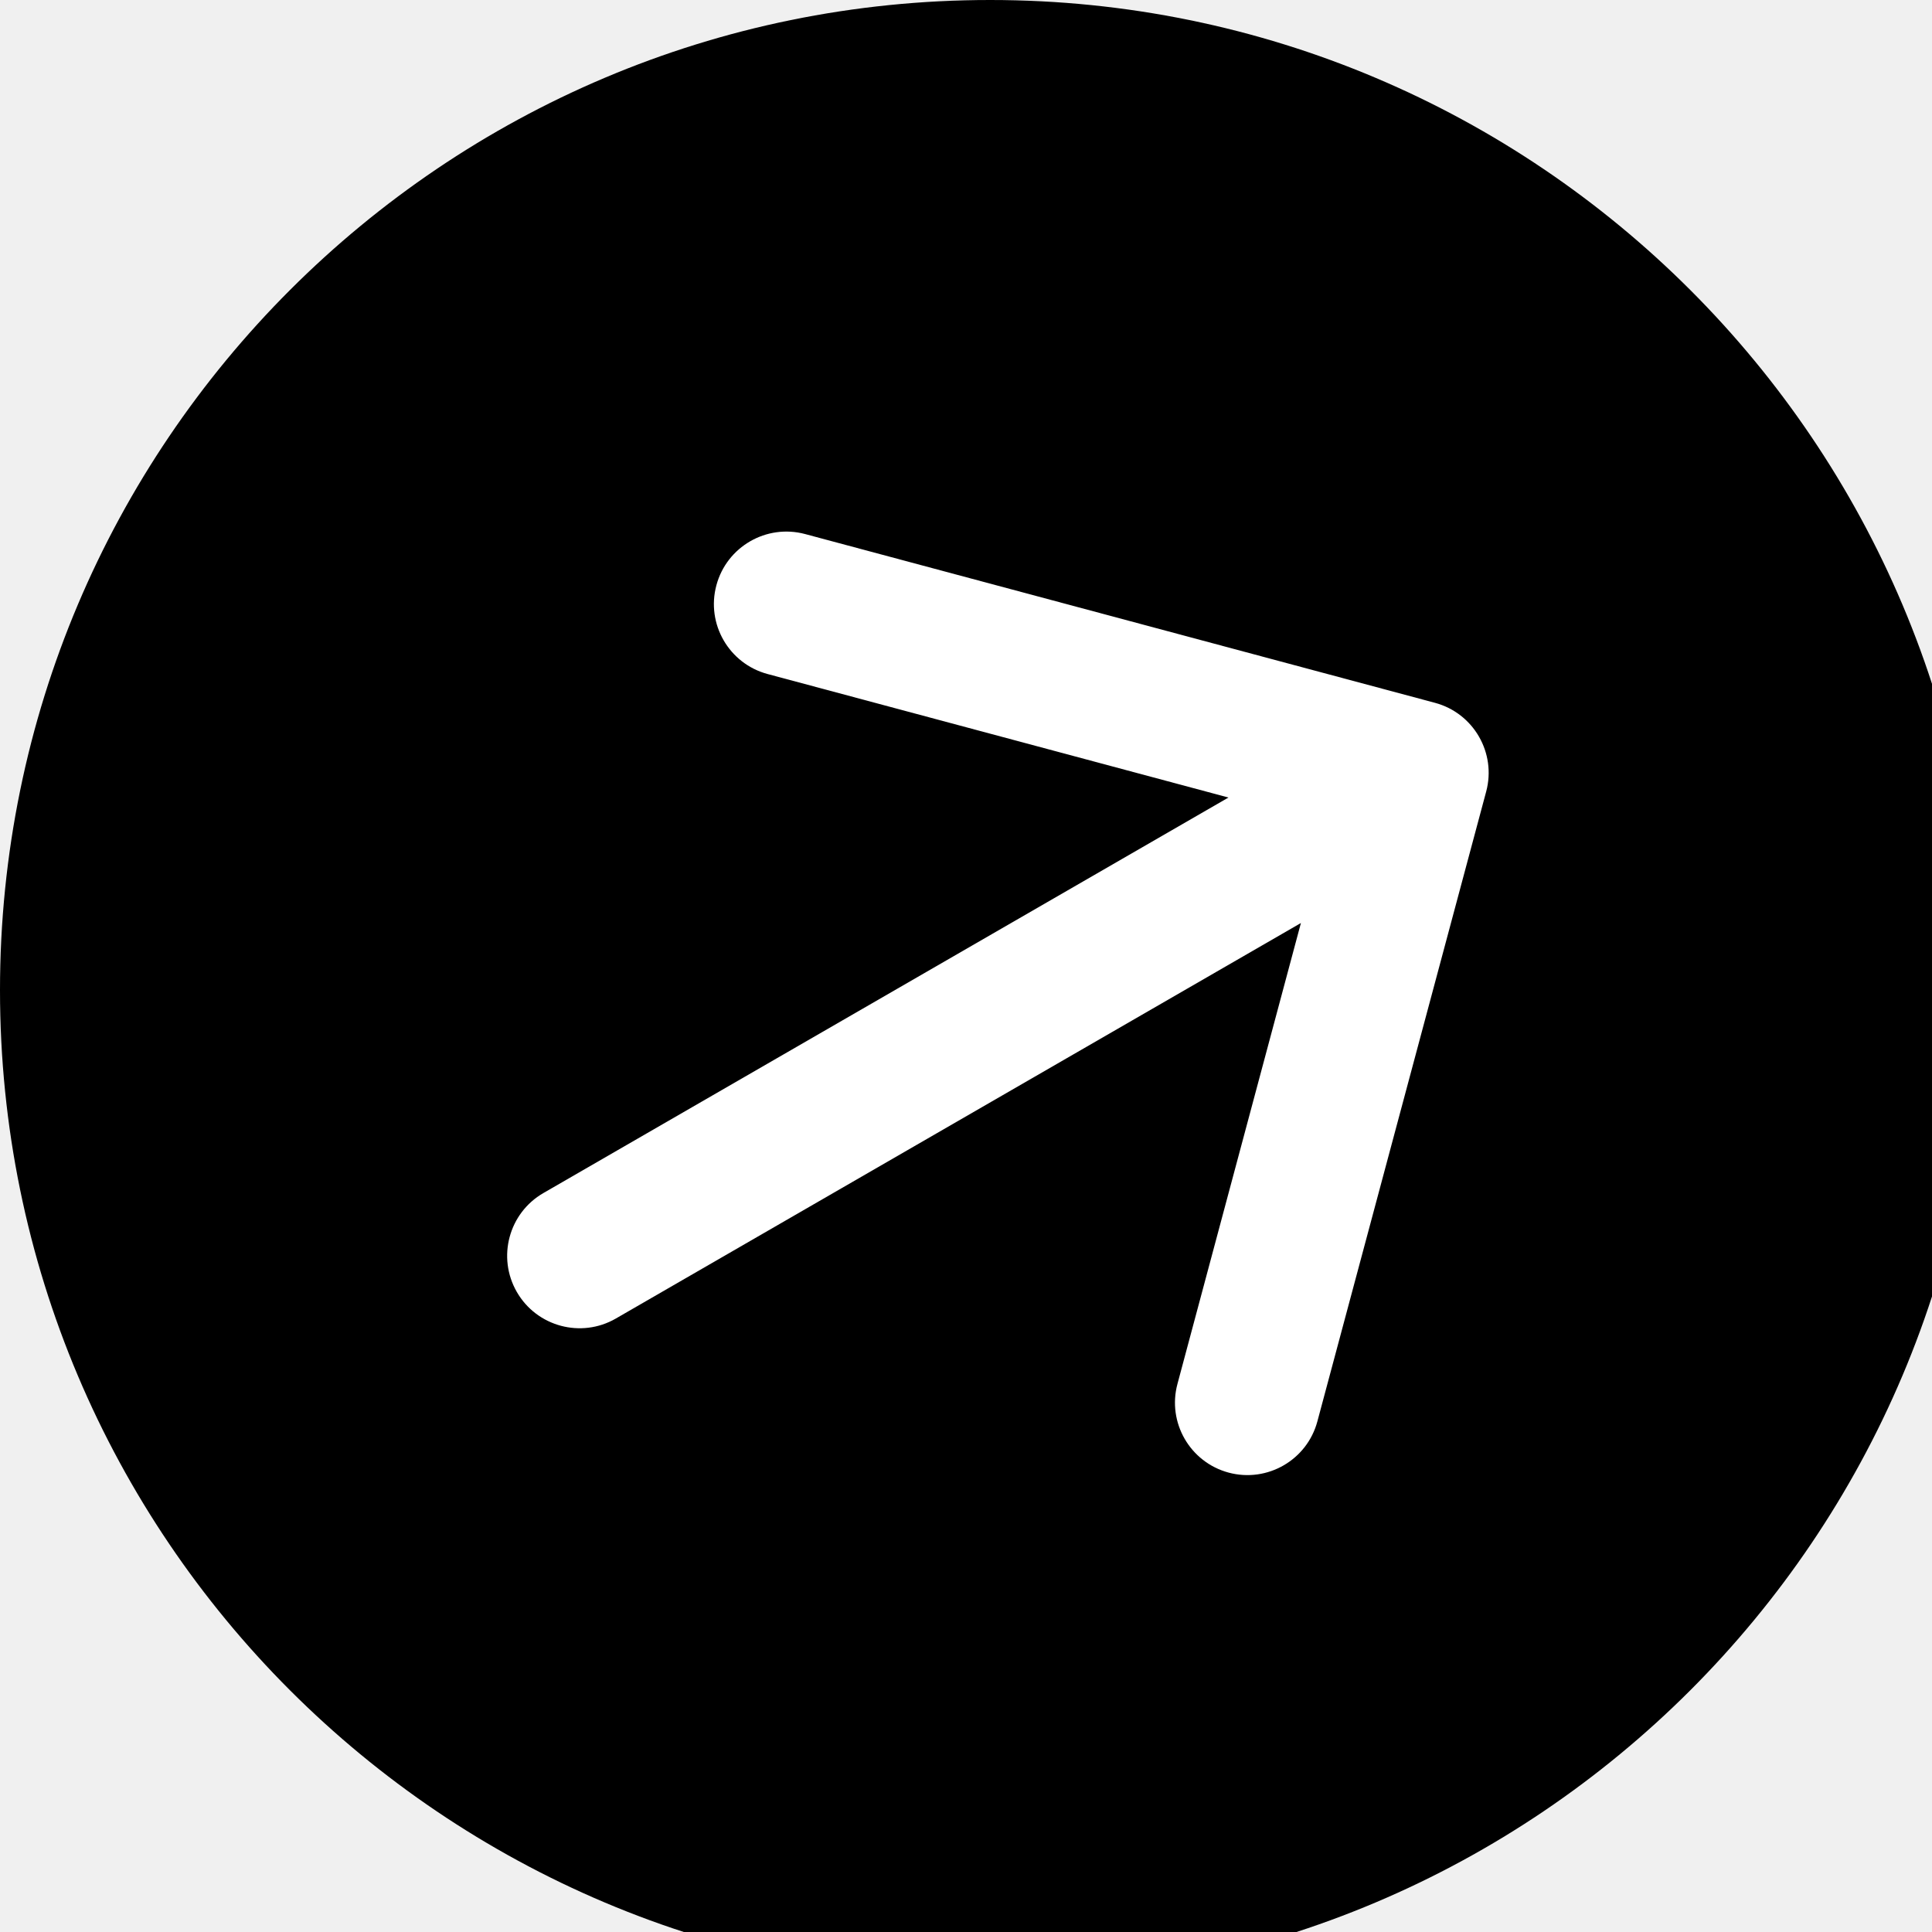
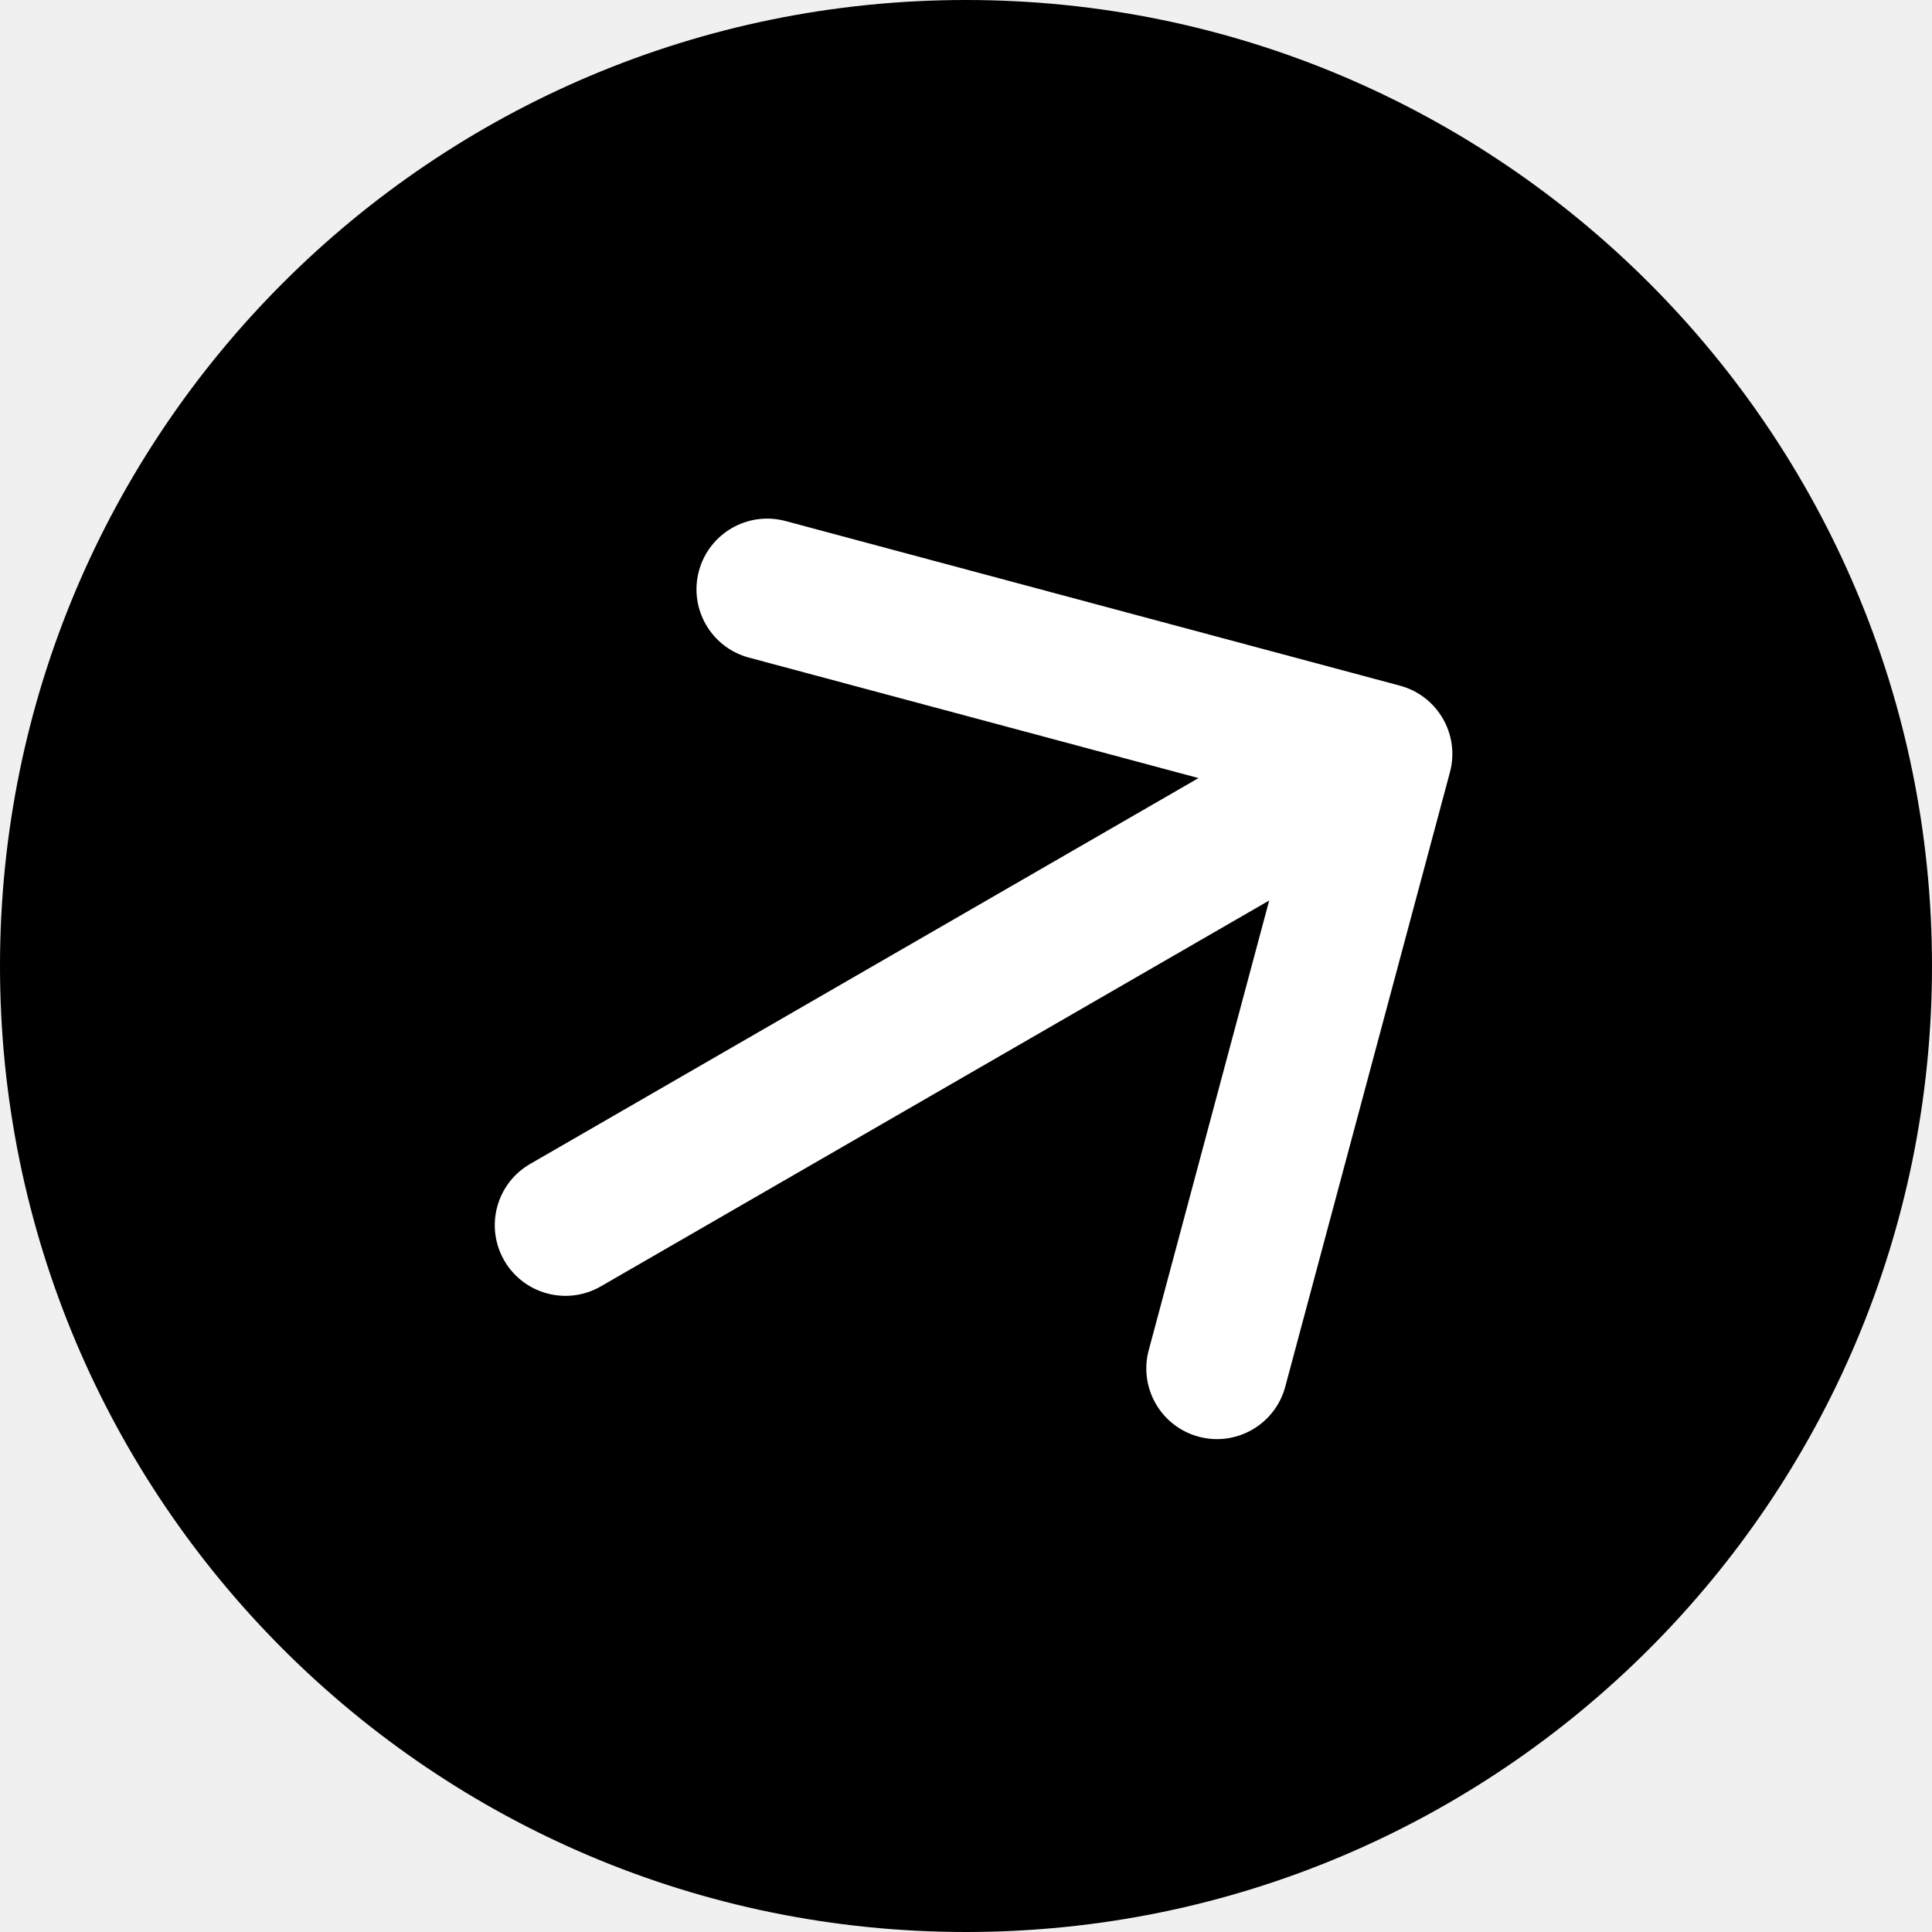
- <svg xmlns="http://www.w3.org/2000/svg" width="40" height="40" viewBox="0 0 40 40" fill="none">
+ <svg xmlns="http://www.w3.org/2000/svg" width="40" height="40" viewBox="0 0 41 41" fill="none">
  <path d="M41 20.5C41 31.822 31.822 41 20.5 41C9.178 41 0 31.822 0 20.5C0 9.178 9.178 0 20.5 0C31.822 0 41 9.178 41 20.5Z" fill="black" />
  <path d="M11.25 24.701C10.533 25.115 10.287 26.032 10.701 26.75C11.115 27.467 12.033 27.713 12.75 27.299L12 26L11.25 24.701ZM30.77 16.388C30.984 15.588 30.509 14.765 29.709 14.551L16.669 11.057C15.869 10.843 15.046 11.318 14.832 12.118C14.617 12.918 15.092 13.74 15.892 13.955L27.483 17.061L24.378 28.652C24.163 29.452 24.638 30.274 25.438 30.489C26.238 30.703 27.061 30.228 27.275 29.428L30.77 16.388ZM12 26L12.75 27.299L30.071 17.299L29.321 16L28.571 14.701L11.25 24.701L12 26Z" fill="white" />
</svg>
